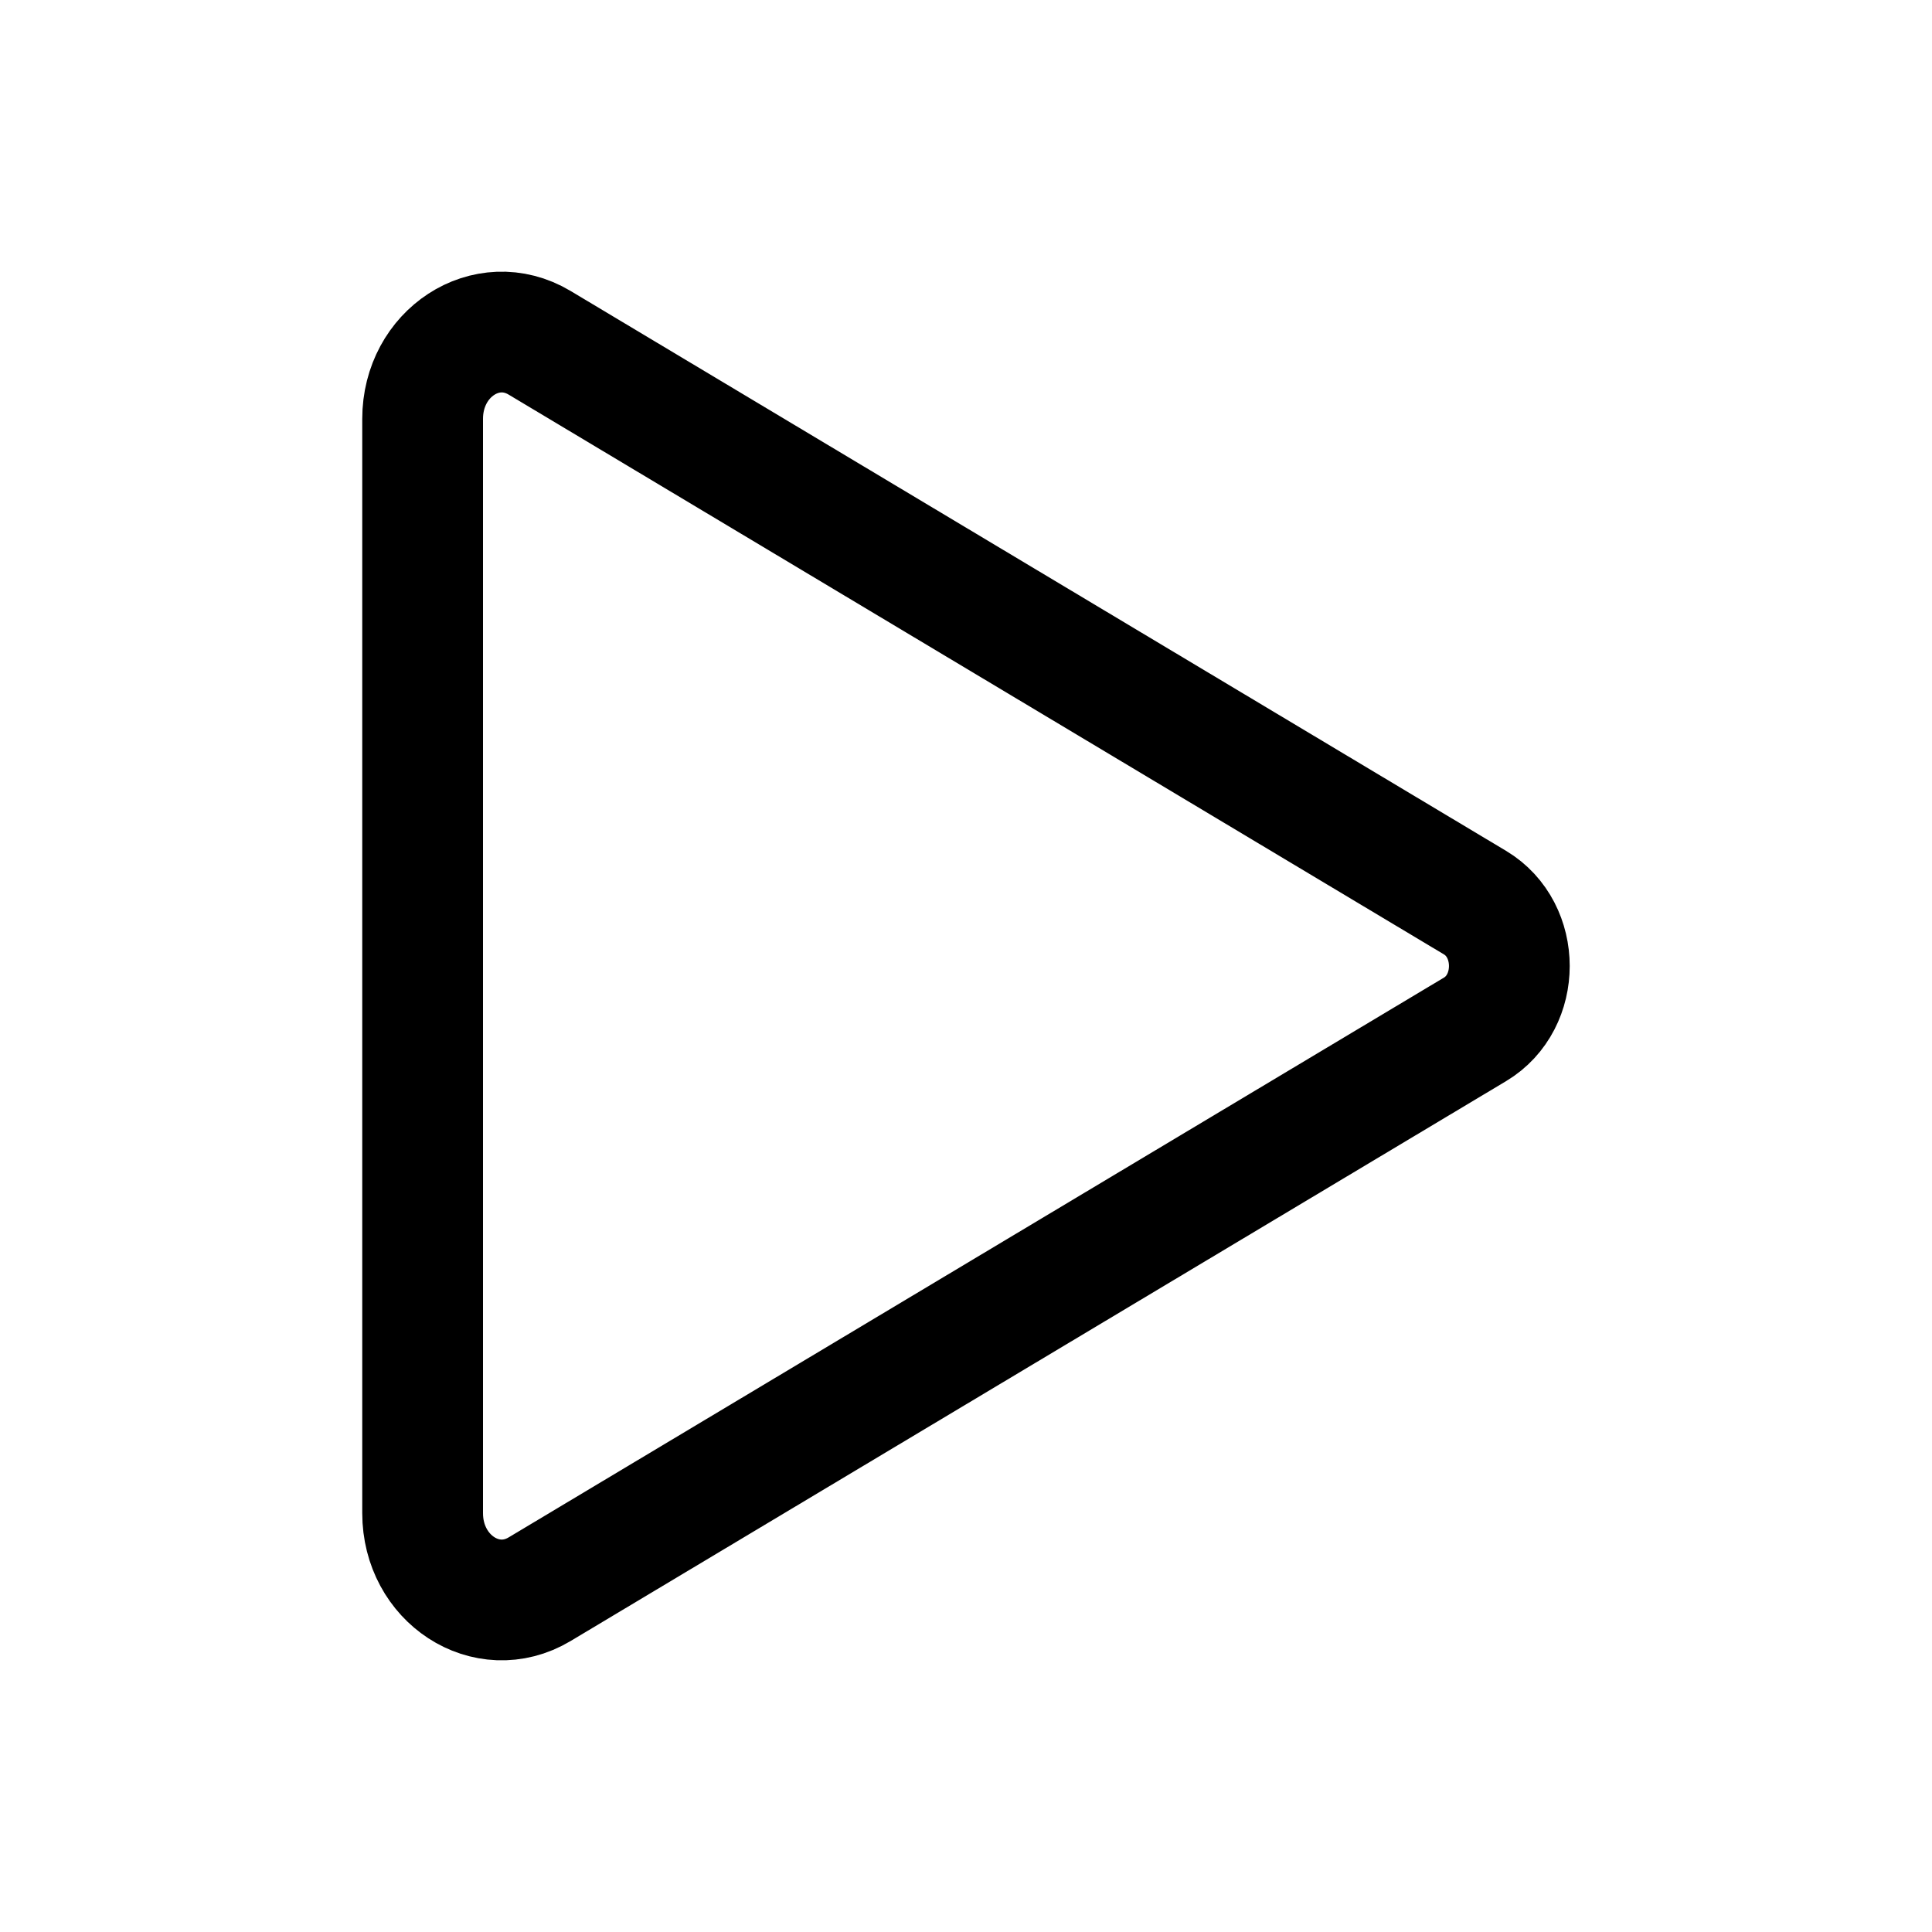
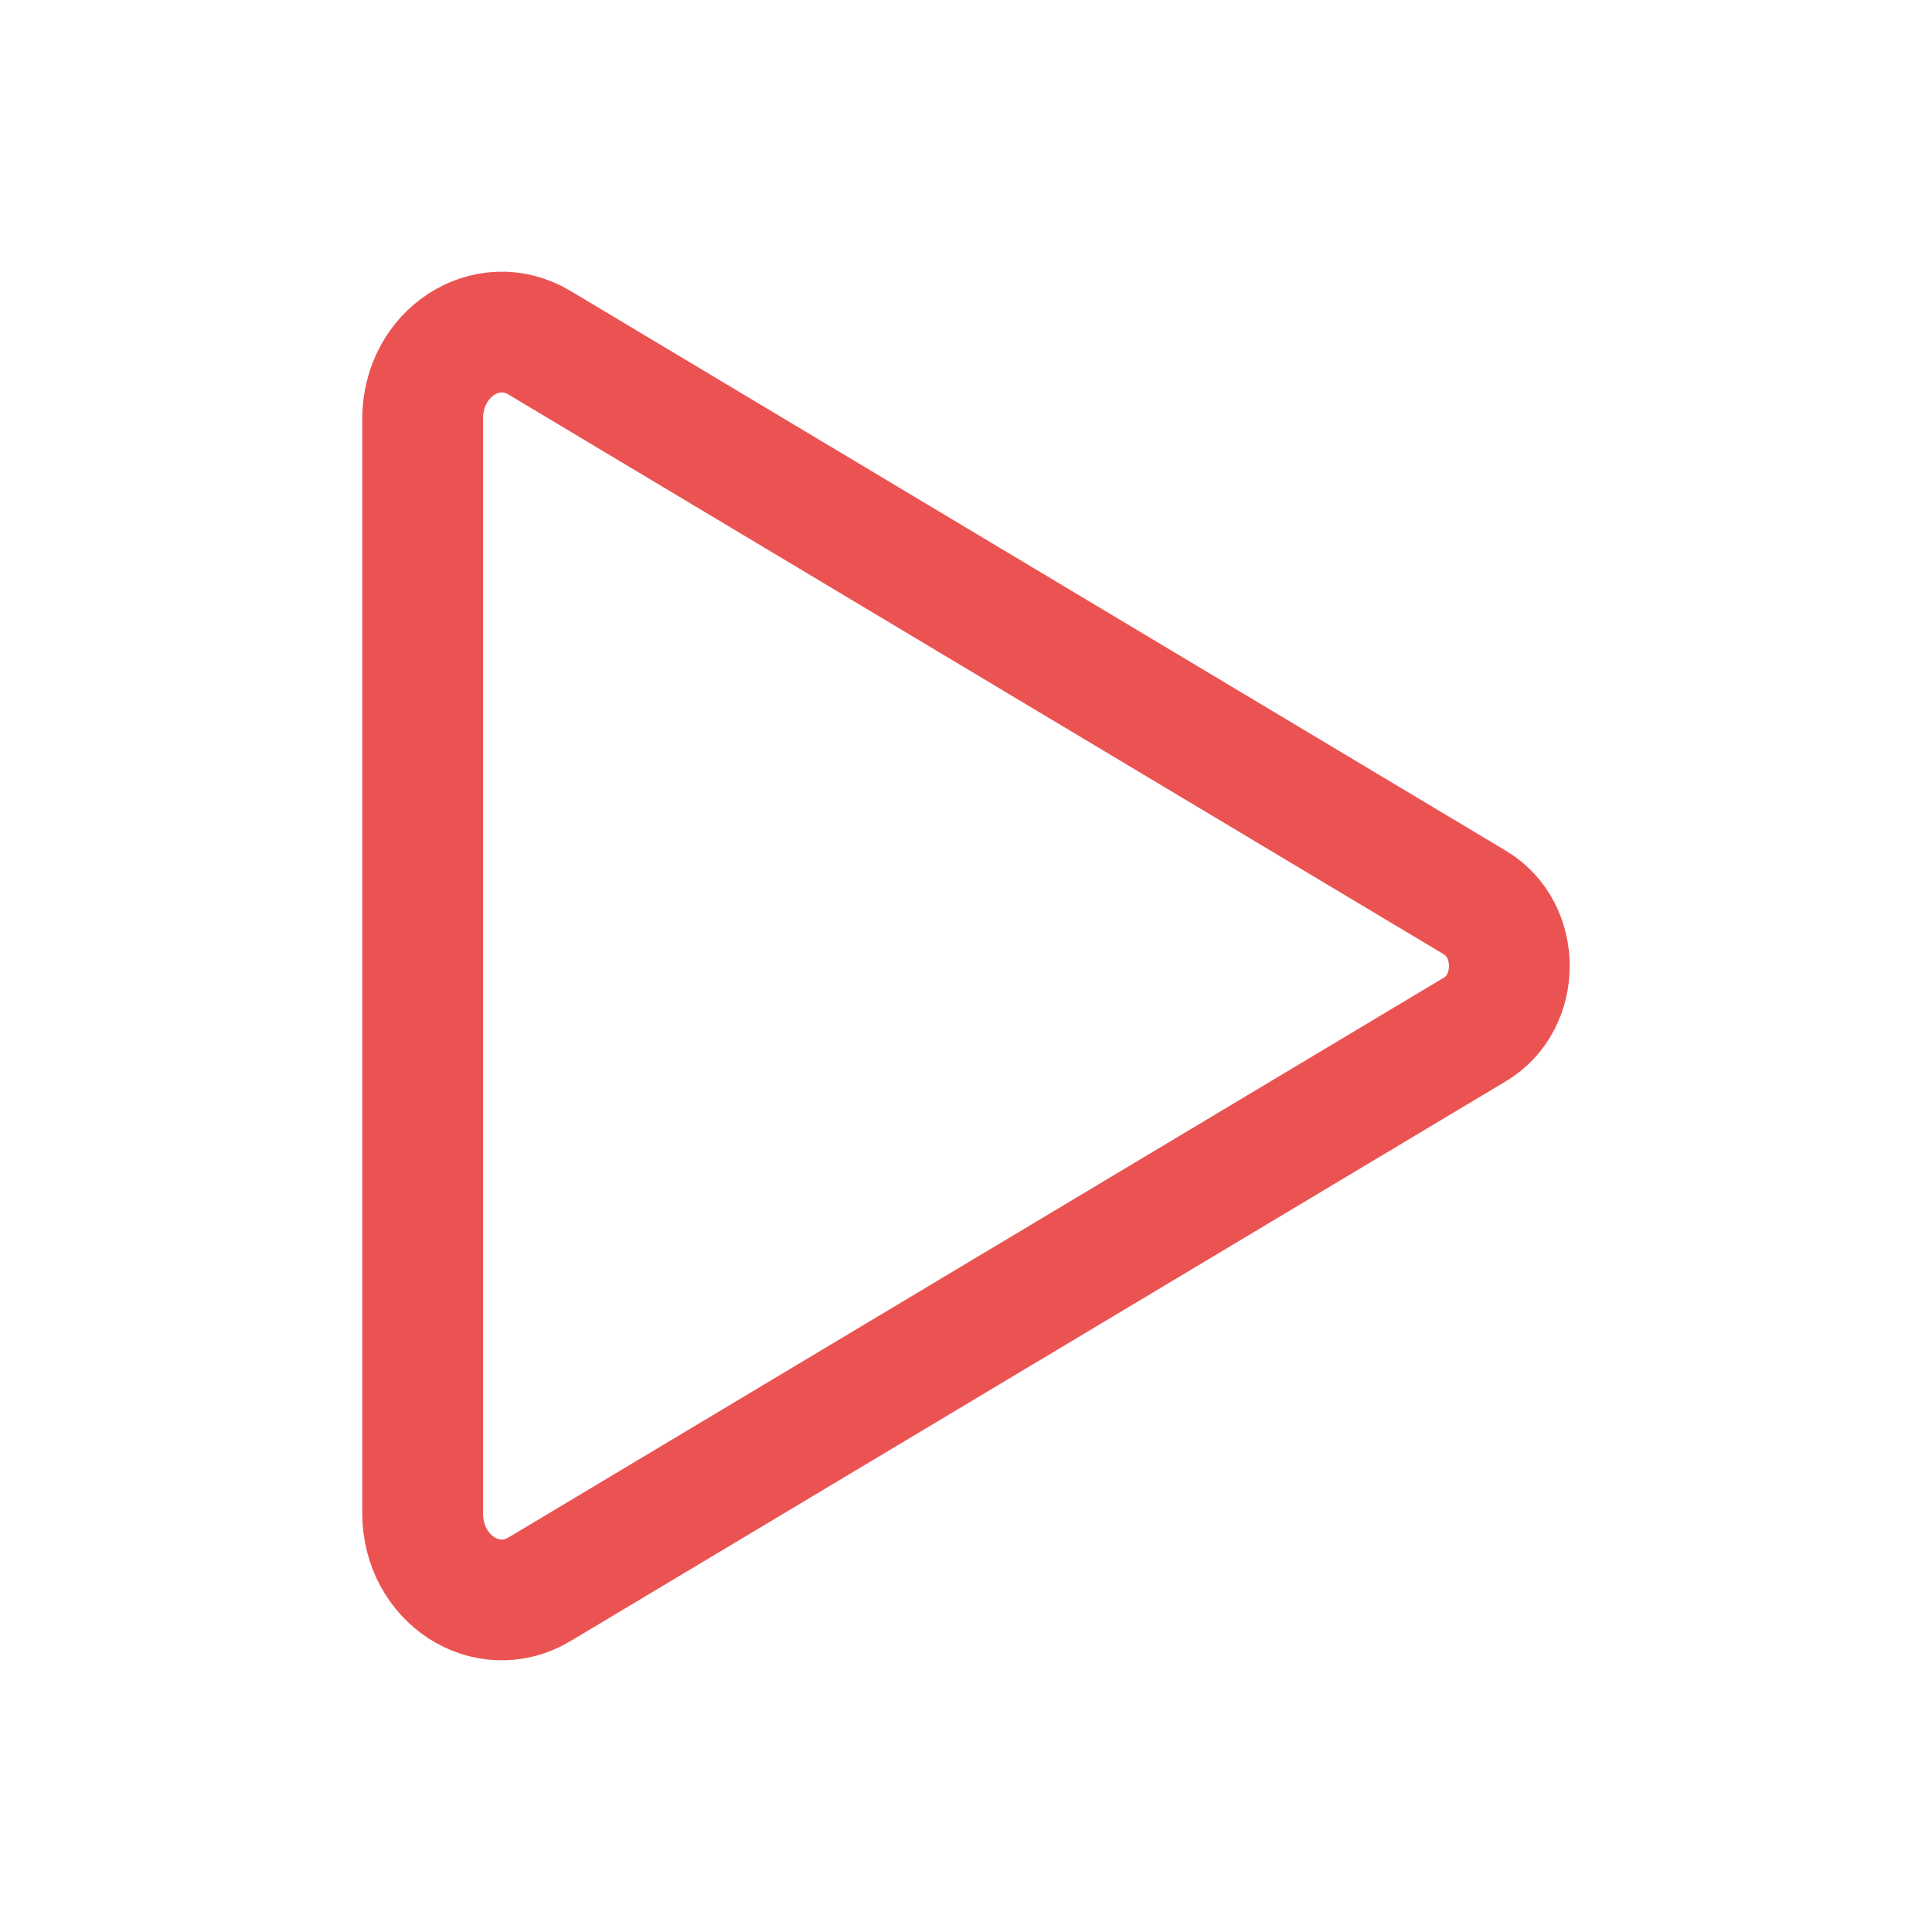
<svg xmlns="http://www.w3.org/2000/svg" class="ionicon" viewBox="0 0 512 512">
-   <path d="M112 111v290c0 17.44 17 28.52 31 20.16l247.9-148.37c12.12-7.25 12.12-26.33 0-33.58L143 90.84c-14-8.36-31 2.72-31 20.16z" fill="none" stroke="currentColor" stroke-miterlimit="10" stroke-width="32" />
+   <path d="M112 111v290c0 17.44 17 28.52 31 20.16l247.9-148.37c12.12-7.25 12.12-26.33 0-33.58L143 90.84c-14-8.36-31 2.72-31 20.16z" fill="none" stroke="#eb5353" stroke-miterlimit="10" stroke-width="32" />
</svg>
